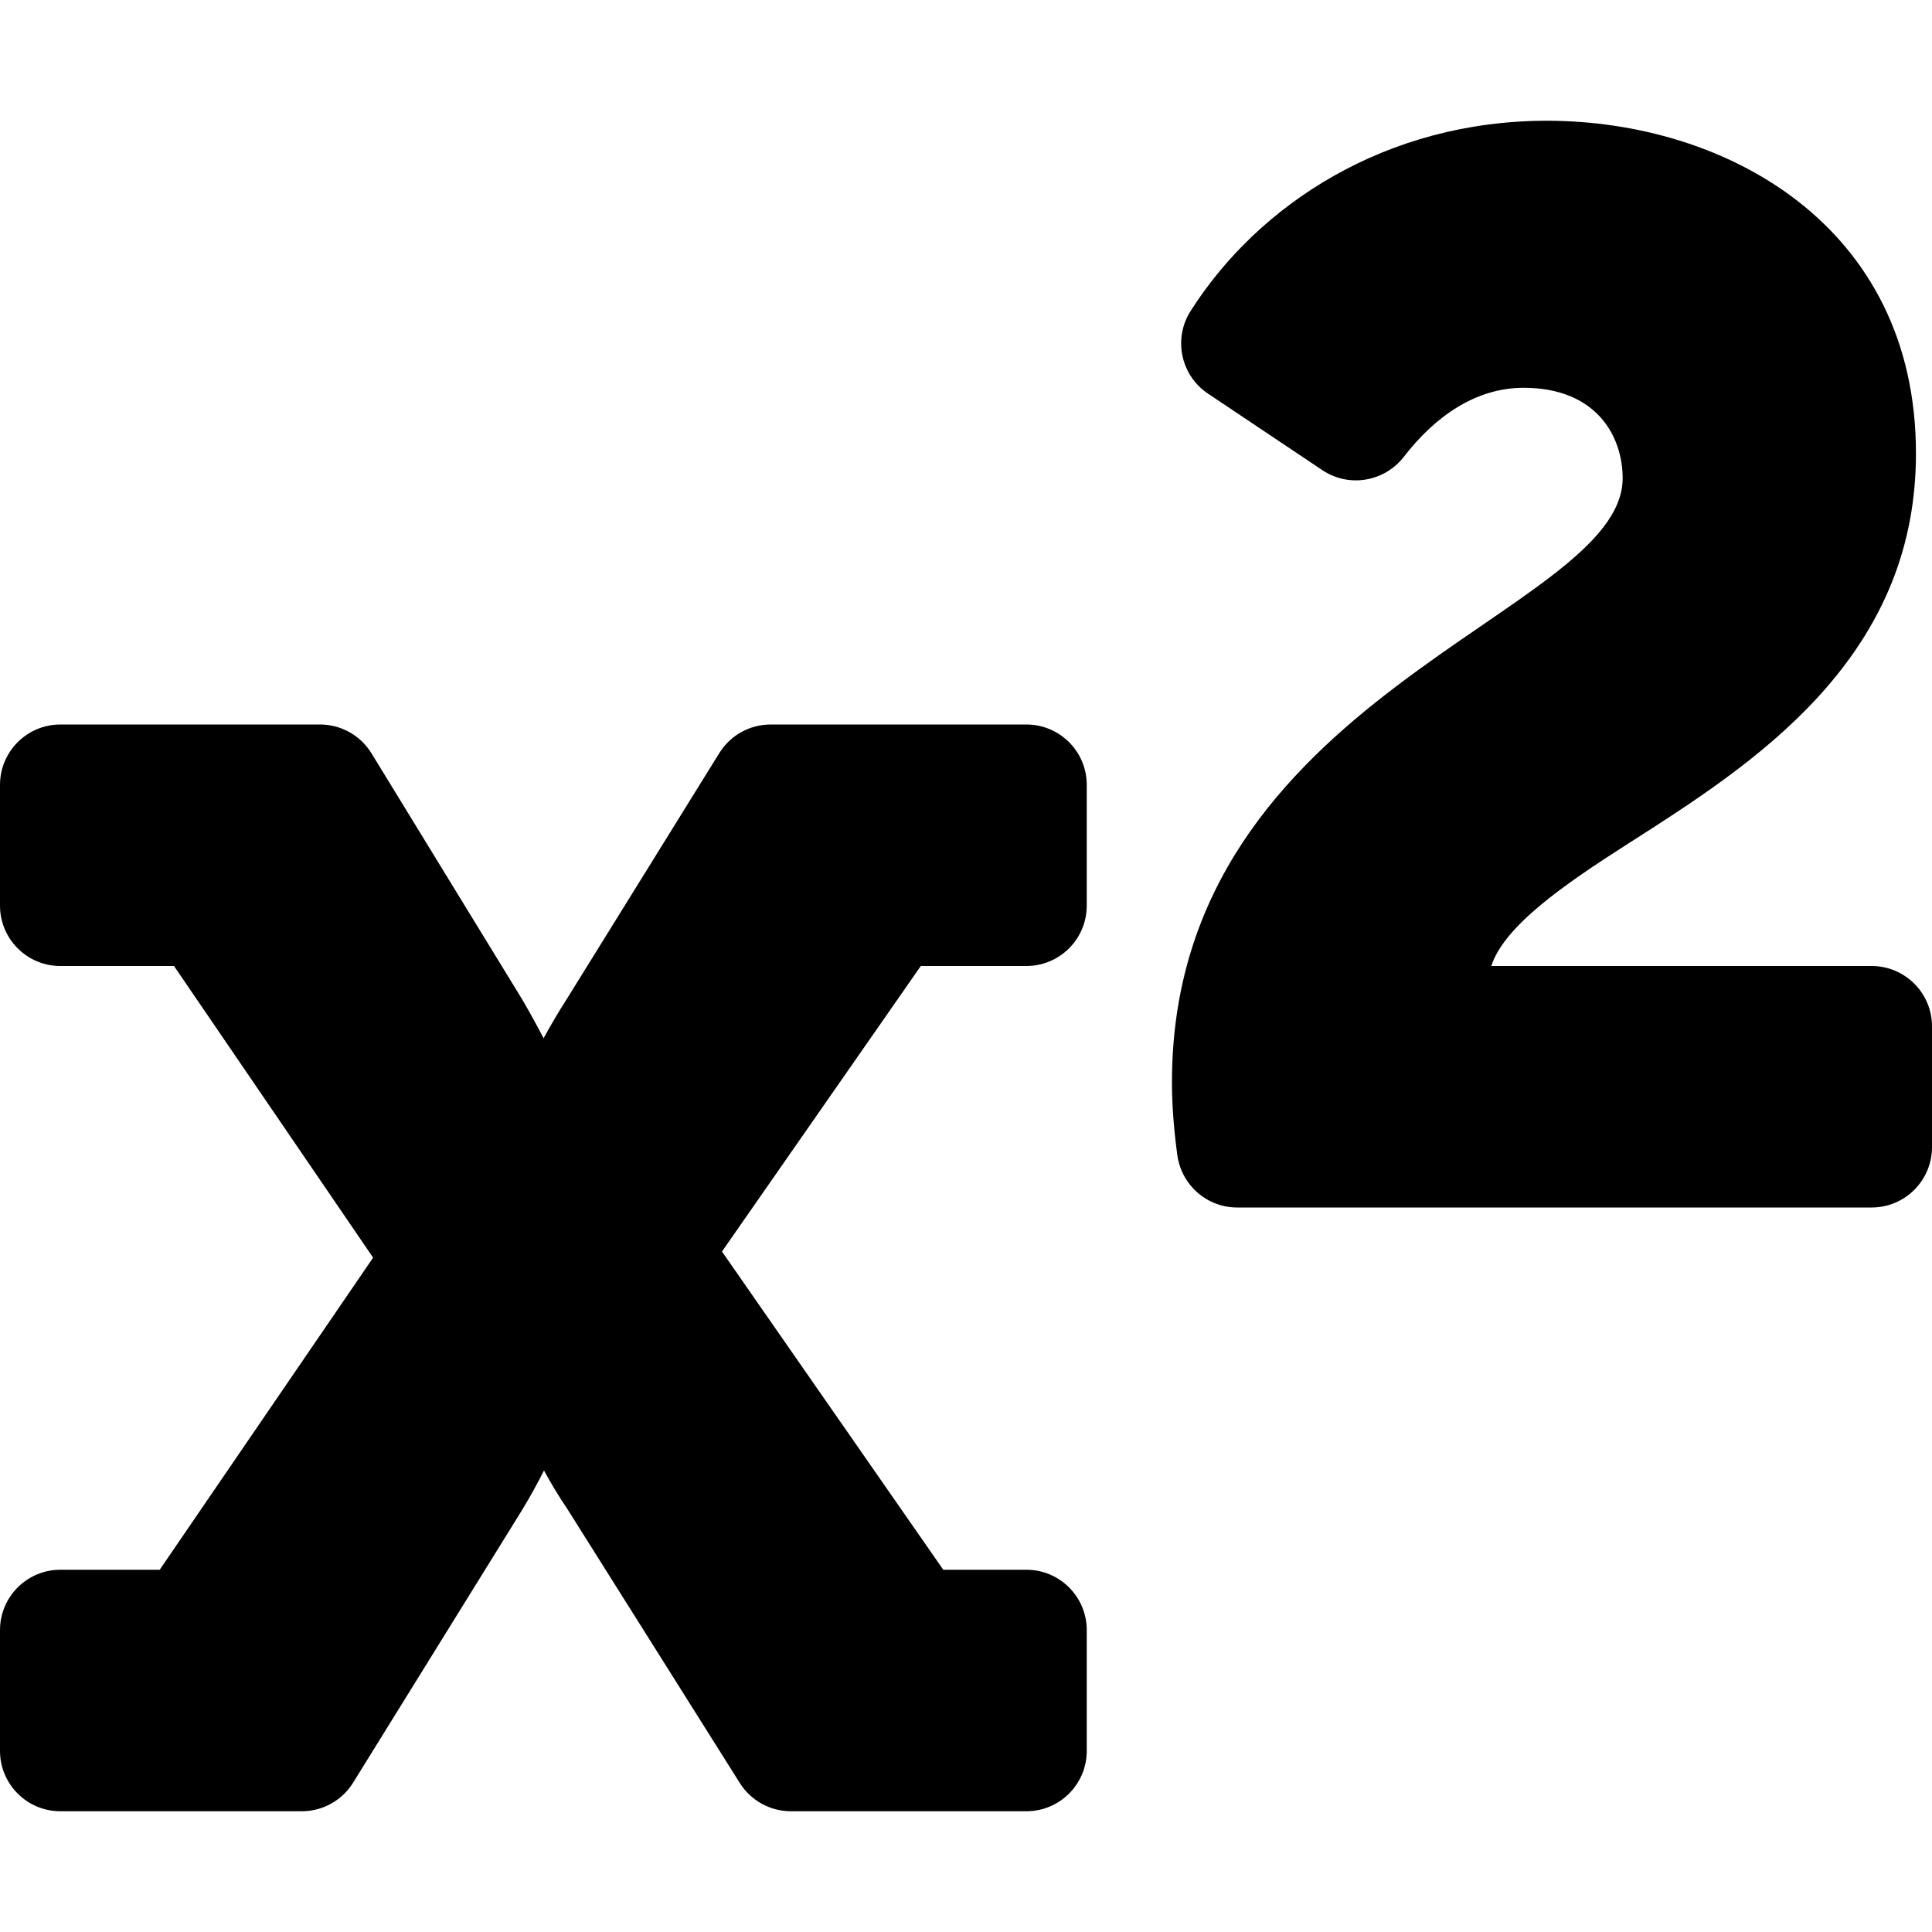
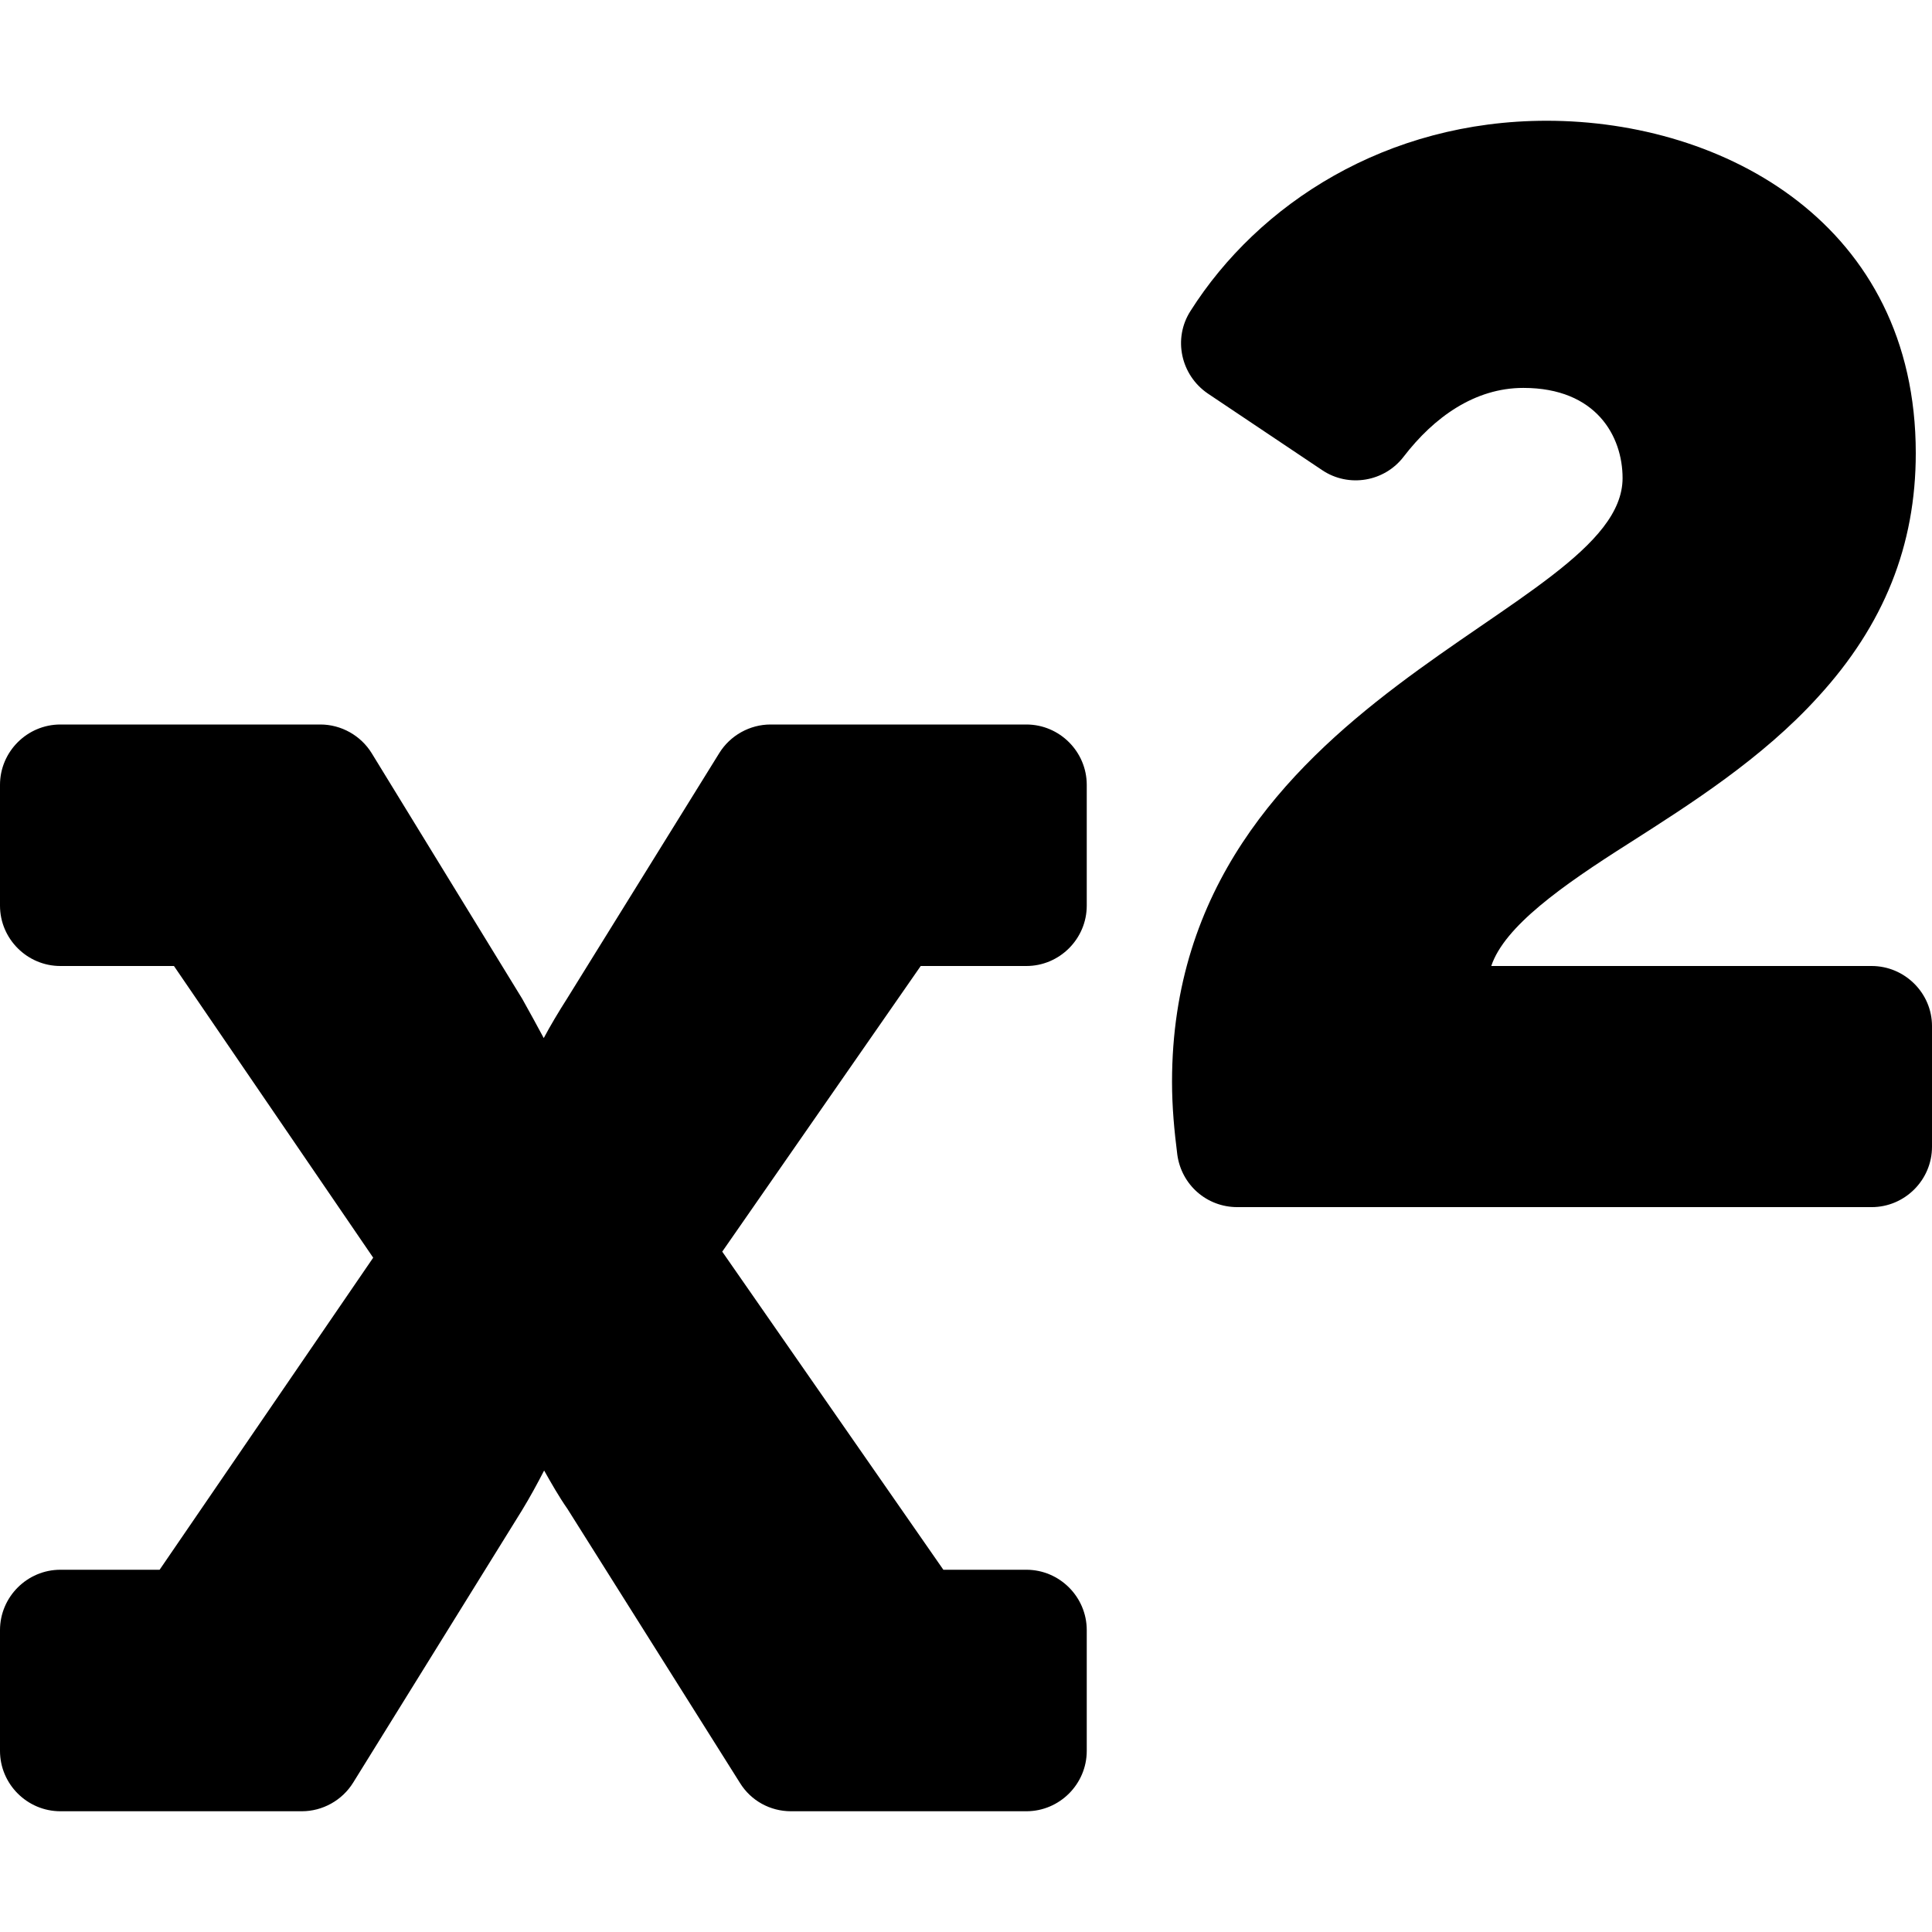
<svg xmlns="http://www.w3.org/2000/svg" viewBox="0 0 512 512">
-   <path d="M395.198 256c3.461-10.526 18.796-21.28 36.265-32.425 16.625-10.605 35.467-22.626 50.341-38.862 17.458-19.054 25.944-40.175 25.944-64.567 0-60.562-50.702-88.146-97.81-88.146-42.491 0-76.378 22.016-94.432 50.447-4.654 7.329-2.592 17.036 4.623 21.865l30.328 20.296c7.032 4.706 16.46 3.084 21.63-3.614 8.022-10.394 18.818-18.225 31.667-18.225 19.387 0 26.266 12.901 26.266 23.948 0 36.159-119.437 57.023-119.437 160.024 0 6.654.561 13.014 1.415 19.331 1.076 7.964 7.834 13.928 15.87 13.928H496c8.837 0 16-7.163 16-16v-32c0-8.837-7.163-16-16-16H395.198zM272 416c8.837 0 16 7.163 16 16v32c0 8.837-7.163 16-16 16h-62.399a16 16 0 0 1-13.541-7.478l-45.701-72.615c-2.297-3.352-4.422-6.969-6.195-10.209-1.65 3.244-3.647 6.937-5.874 10.582l-44.712 72.147a15.999 15.999 0 0 1-13.6 7.572H16c-8.837 0-16-7.163-16-16v-32c0-8.837 7.163-16 16-16h26.325l56.552-82.709L46.111 256H16c-8.837 0-16-7.163-16-16v-32c0-8.837 7.163-16 16-16h68.806a16 16 0 0 1 13.645 7.644l39.882 65.126c2.072 3.523 4.053 7.171 5.727 10.37 1.777-3.244 3.92-6.954 6.237-10.537l40.332-65.035a16 16 0 0 1 13.598-7.567H272c8.837 0 16 7.163 16 16v32c0 8.837-7.163 16-16 16h-27.979l-52.69 75.671L249.974 416H272z" />
+   <path d="M272 192h-67.8c-5.5 0-10.7 2.9-13.6 7.6l-40.3 65c-2.3 3.6-4.5 7.3-6.2 10.5-1.7-3.2-3.7-6.8-5.7-10.4l-39.9-65.1c-2.9-4.7-8.1-7.6-13.6-7.6H16c-8.8 0-16 7.2-16 16v32c0 8.8 7.2 16 16 16h30.1l52.8 77.3L42.3 416H16c-8.8 0-16 7.2-16 16v32c0 8.8 7.2 16 16 16h64c5.5 0 10.7-2.9 13.6-7.6l44.7-72.1c2.2-3.6 4.2-7.3 5.9-10.6 1.8 3.2 3.9 6.9 6.2 10.2l45.7 72.6c2.9 4.7 8 7.5 13.5 7.5H272c8.8 0 16-7.2 16-16v-32c0-8.8-7.2-16-16-16h-22l-58.6-84.3L244 256h28c8.8 0 16-7.2 16-16v-32c0-8.8-7.2-16-16-16zm224 64H395.2c3.5-10.5 18.8-21.3 36.3-32.4 16.6-10.6 35.5-22.6 50.3-38.9 17.5-19.1 25.9-40.2 25.9-64.6 0-60.6-50.7-88.1-97.8-88.1-42.5 0-76.4 22-94.4 50.4-4.7 7.3-2.6 17 4.6 21.9l30.3 20.3c7 4.7 16.5 3.1 21.6-3.6 8-10.4 18.8-18.2 31.7-18.2 19.4 0 26.3 12.9 26.3 23.9 0 36.2-119.4 57-119.4 160 0 6.7.6 13 1.4 19.3 1.1 8 7.8 13.9 15.9 13.9H496c8.8 0 16-7.2 16-16v-32c0-8.7-7.2-15.9-16-15.9z" />
</svg>
